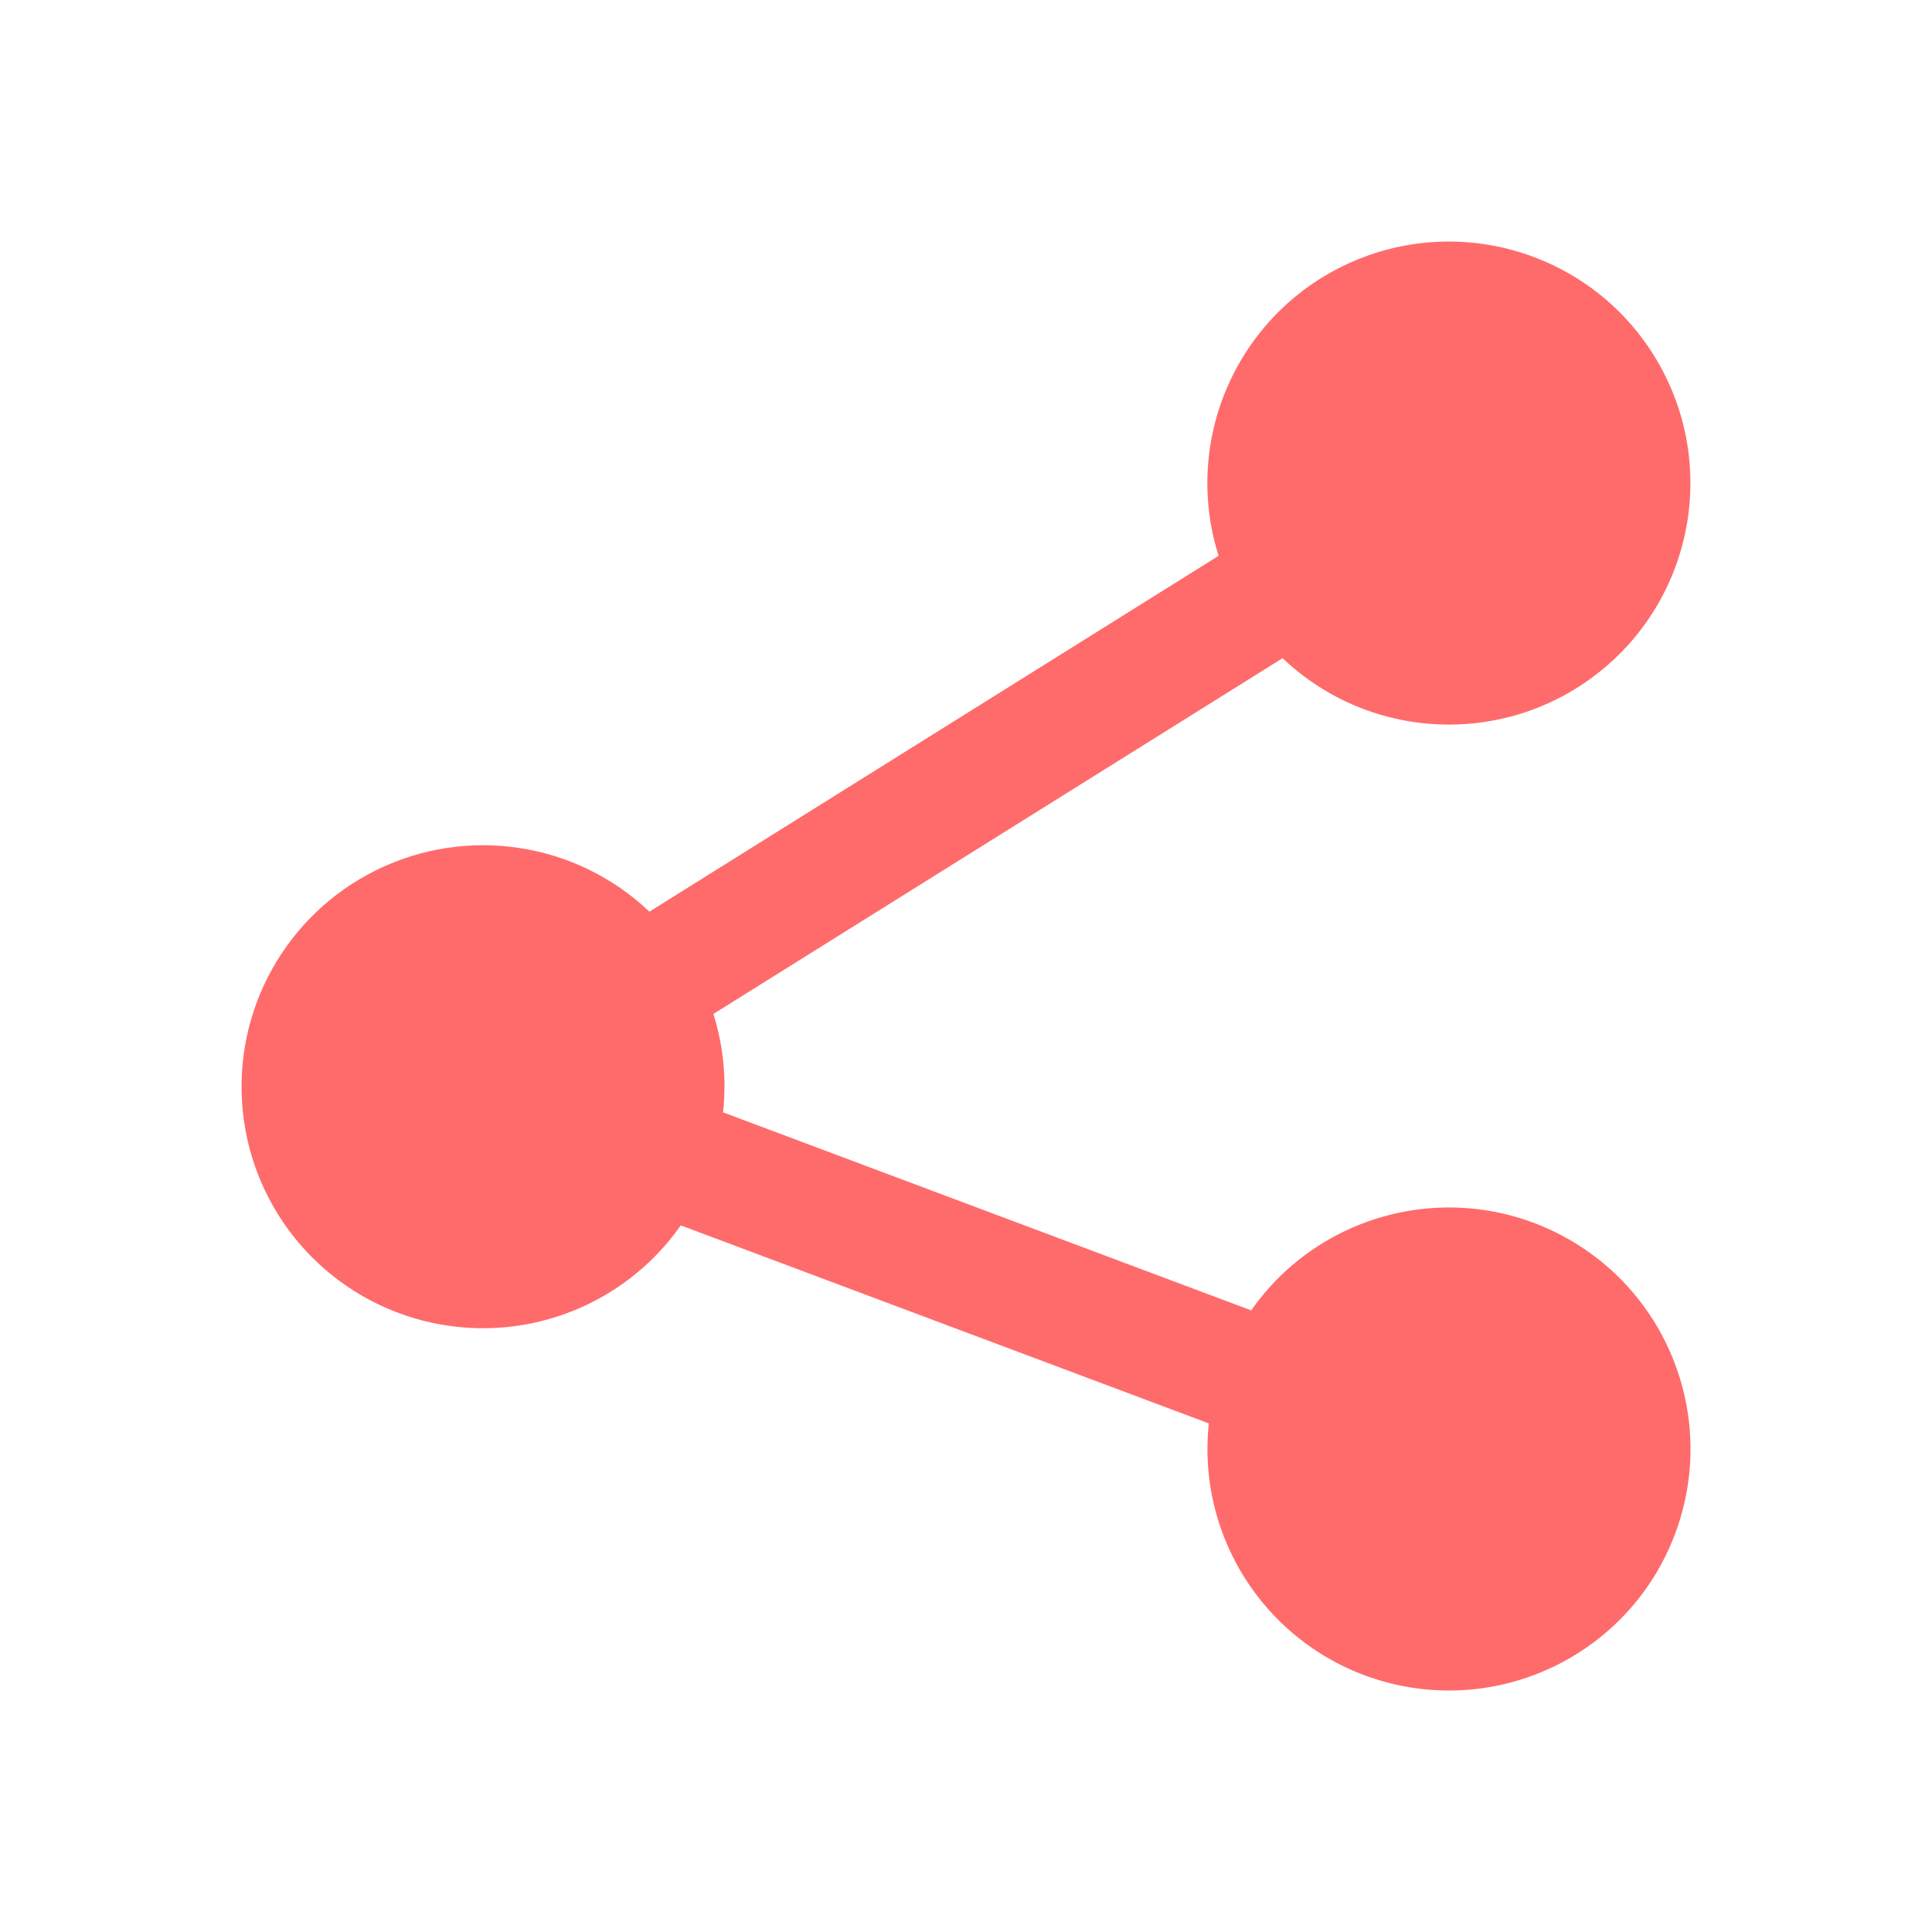
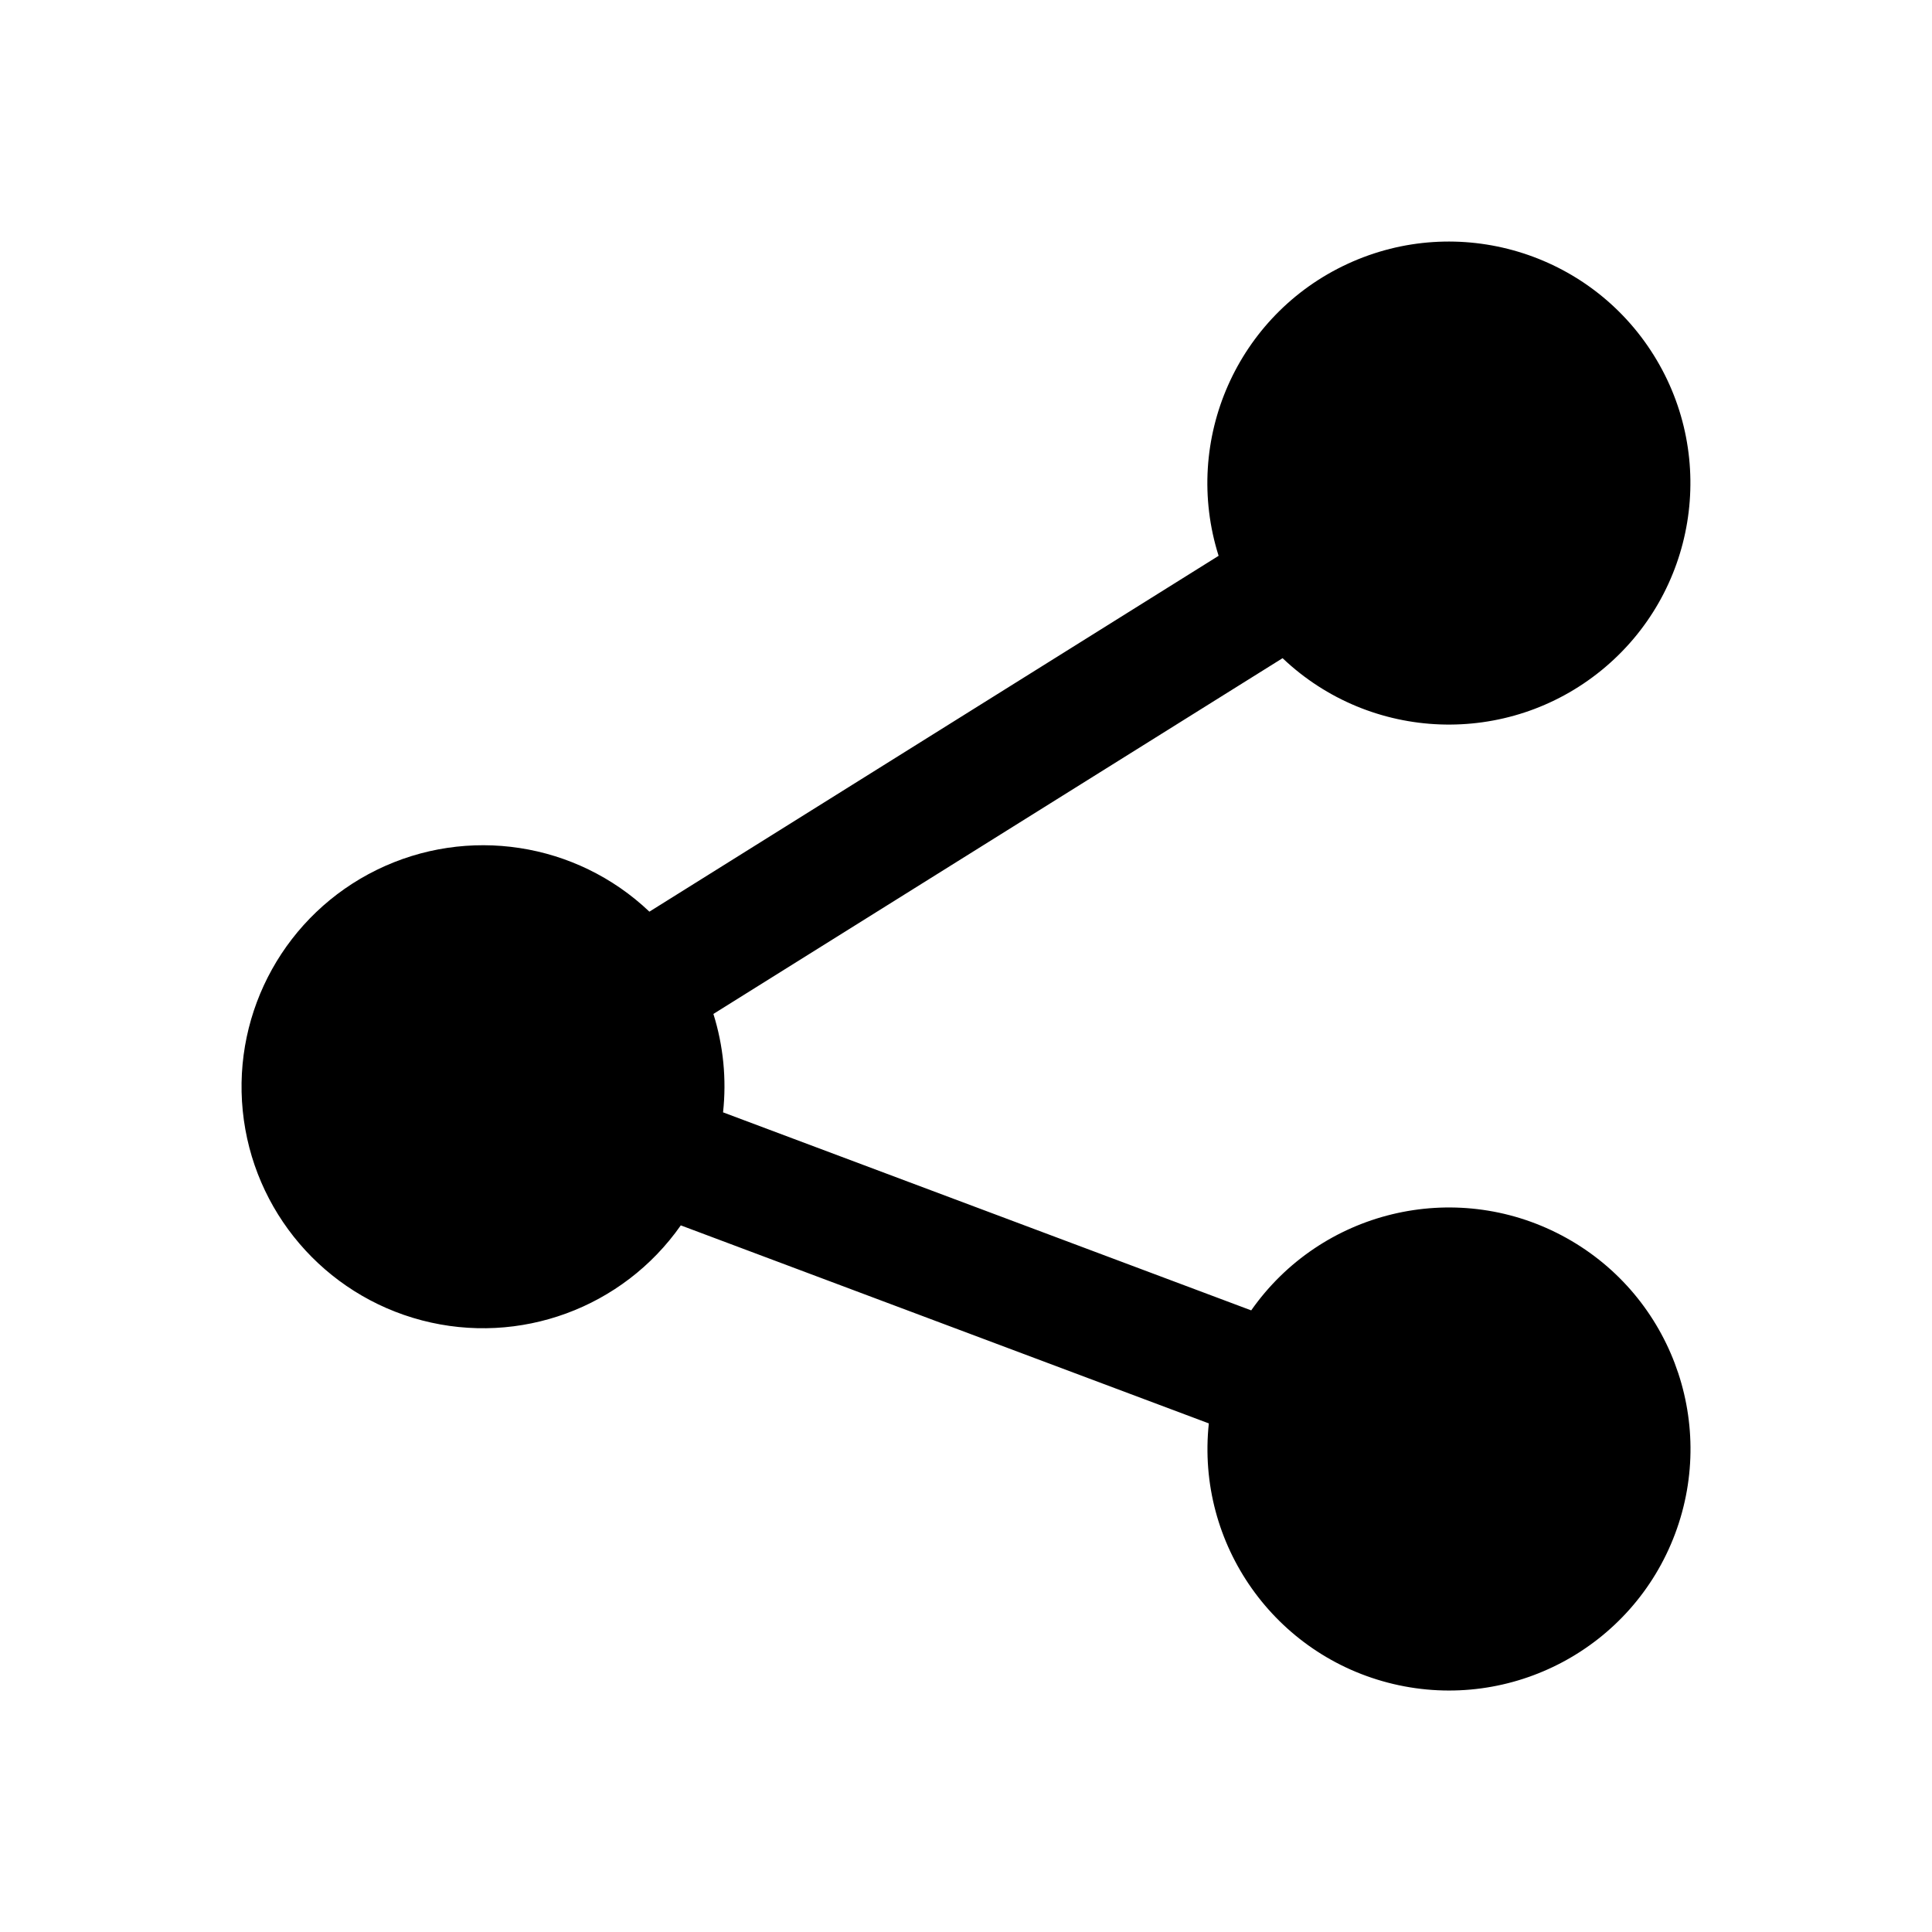
<svg xmlns="http://www.w3.org/2000/svg" viewBox="0 0 1024 1024">
-   <path fill="#ff6b6b" d="m679.872 348.8-301.76 188.608a127.8 127.8 0 0 1 5.12 52.16l279.936 104.96a128 128 0 1 1-22.464 59.904l-279.872-104.96a128 128 0 1 1-16.64-166.272l301.696-188.608a128 128 0 1 1 33.92 54.272z" />
+   <path fill="#000000" d="m679.872 348.8-301.76 188.608a127.8 127.8 0 0 1 5.12 52.16l279.936 104.96a128 128 0 1 1-22.464 59.904l-279.872-104.96a128 128 0 1 1-16.64-166.272l301.696-188.608a128 128 0 1 1 33.92 54.272z" />
</svg>
